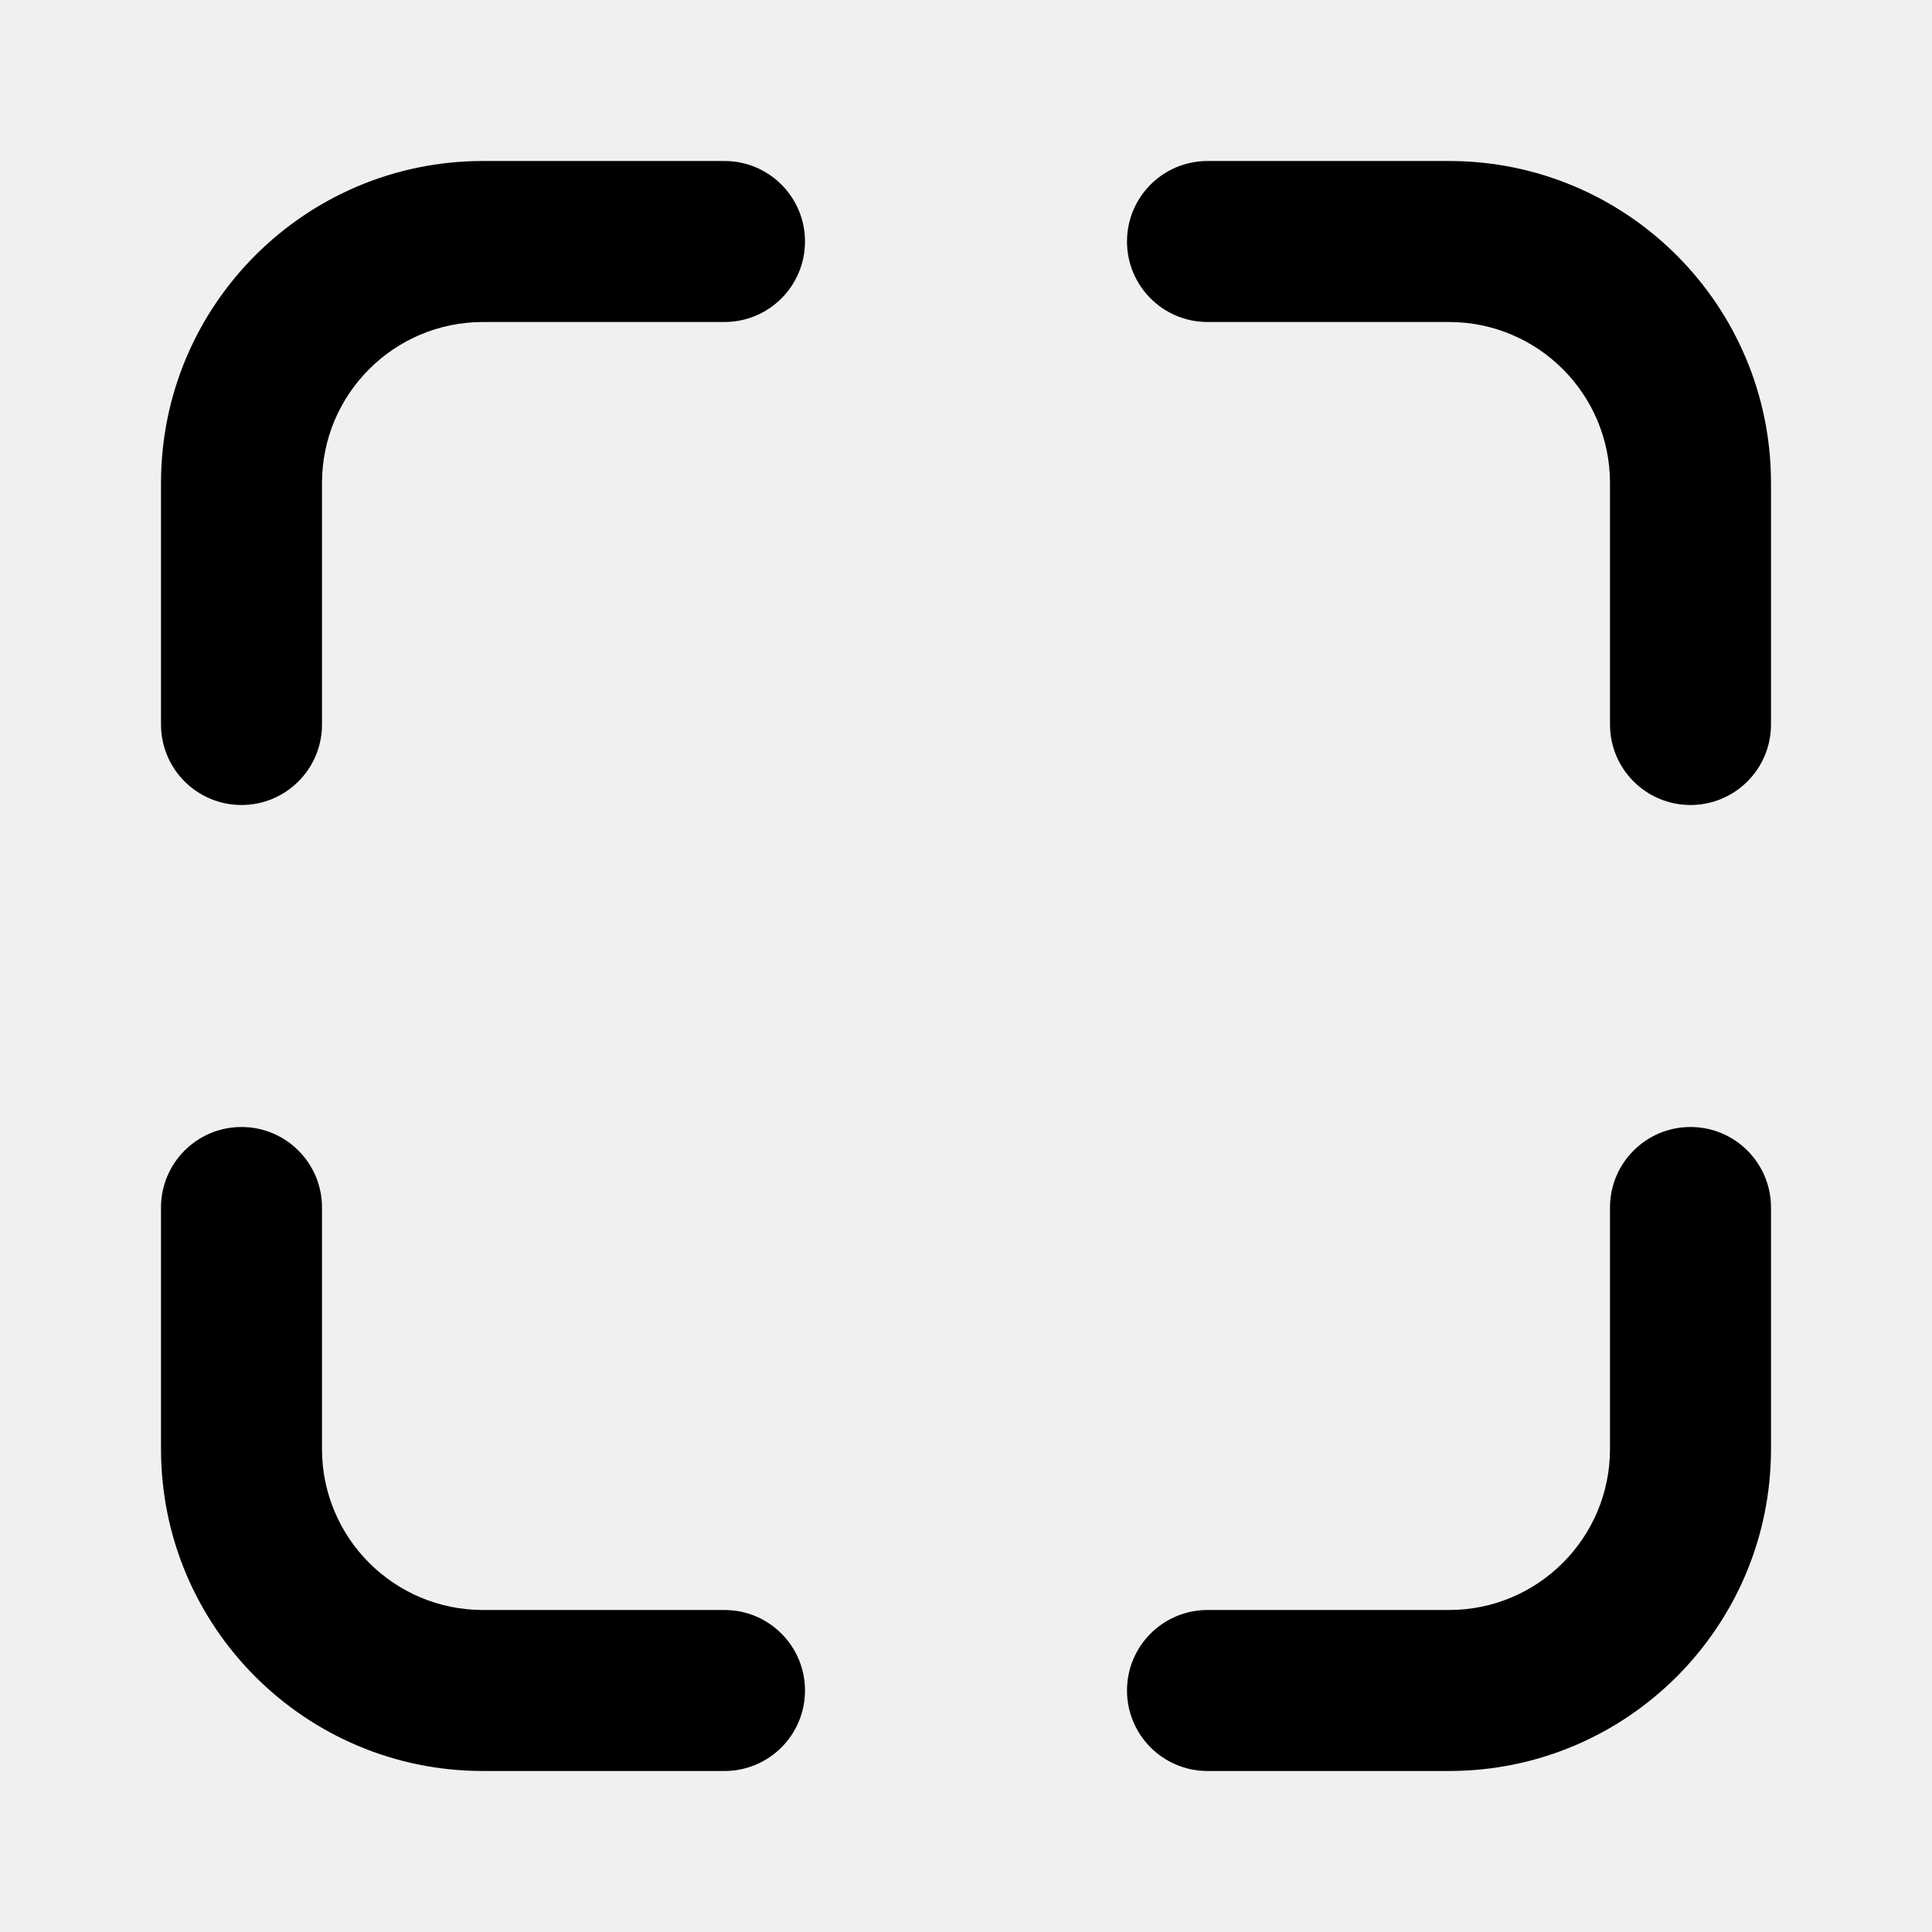
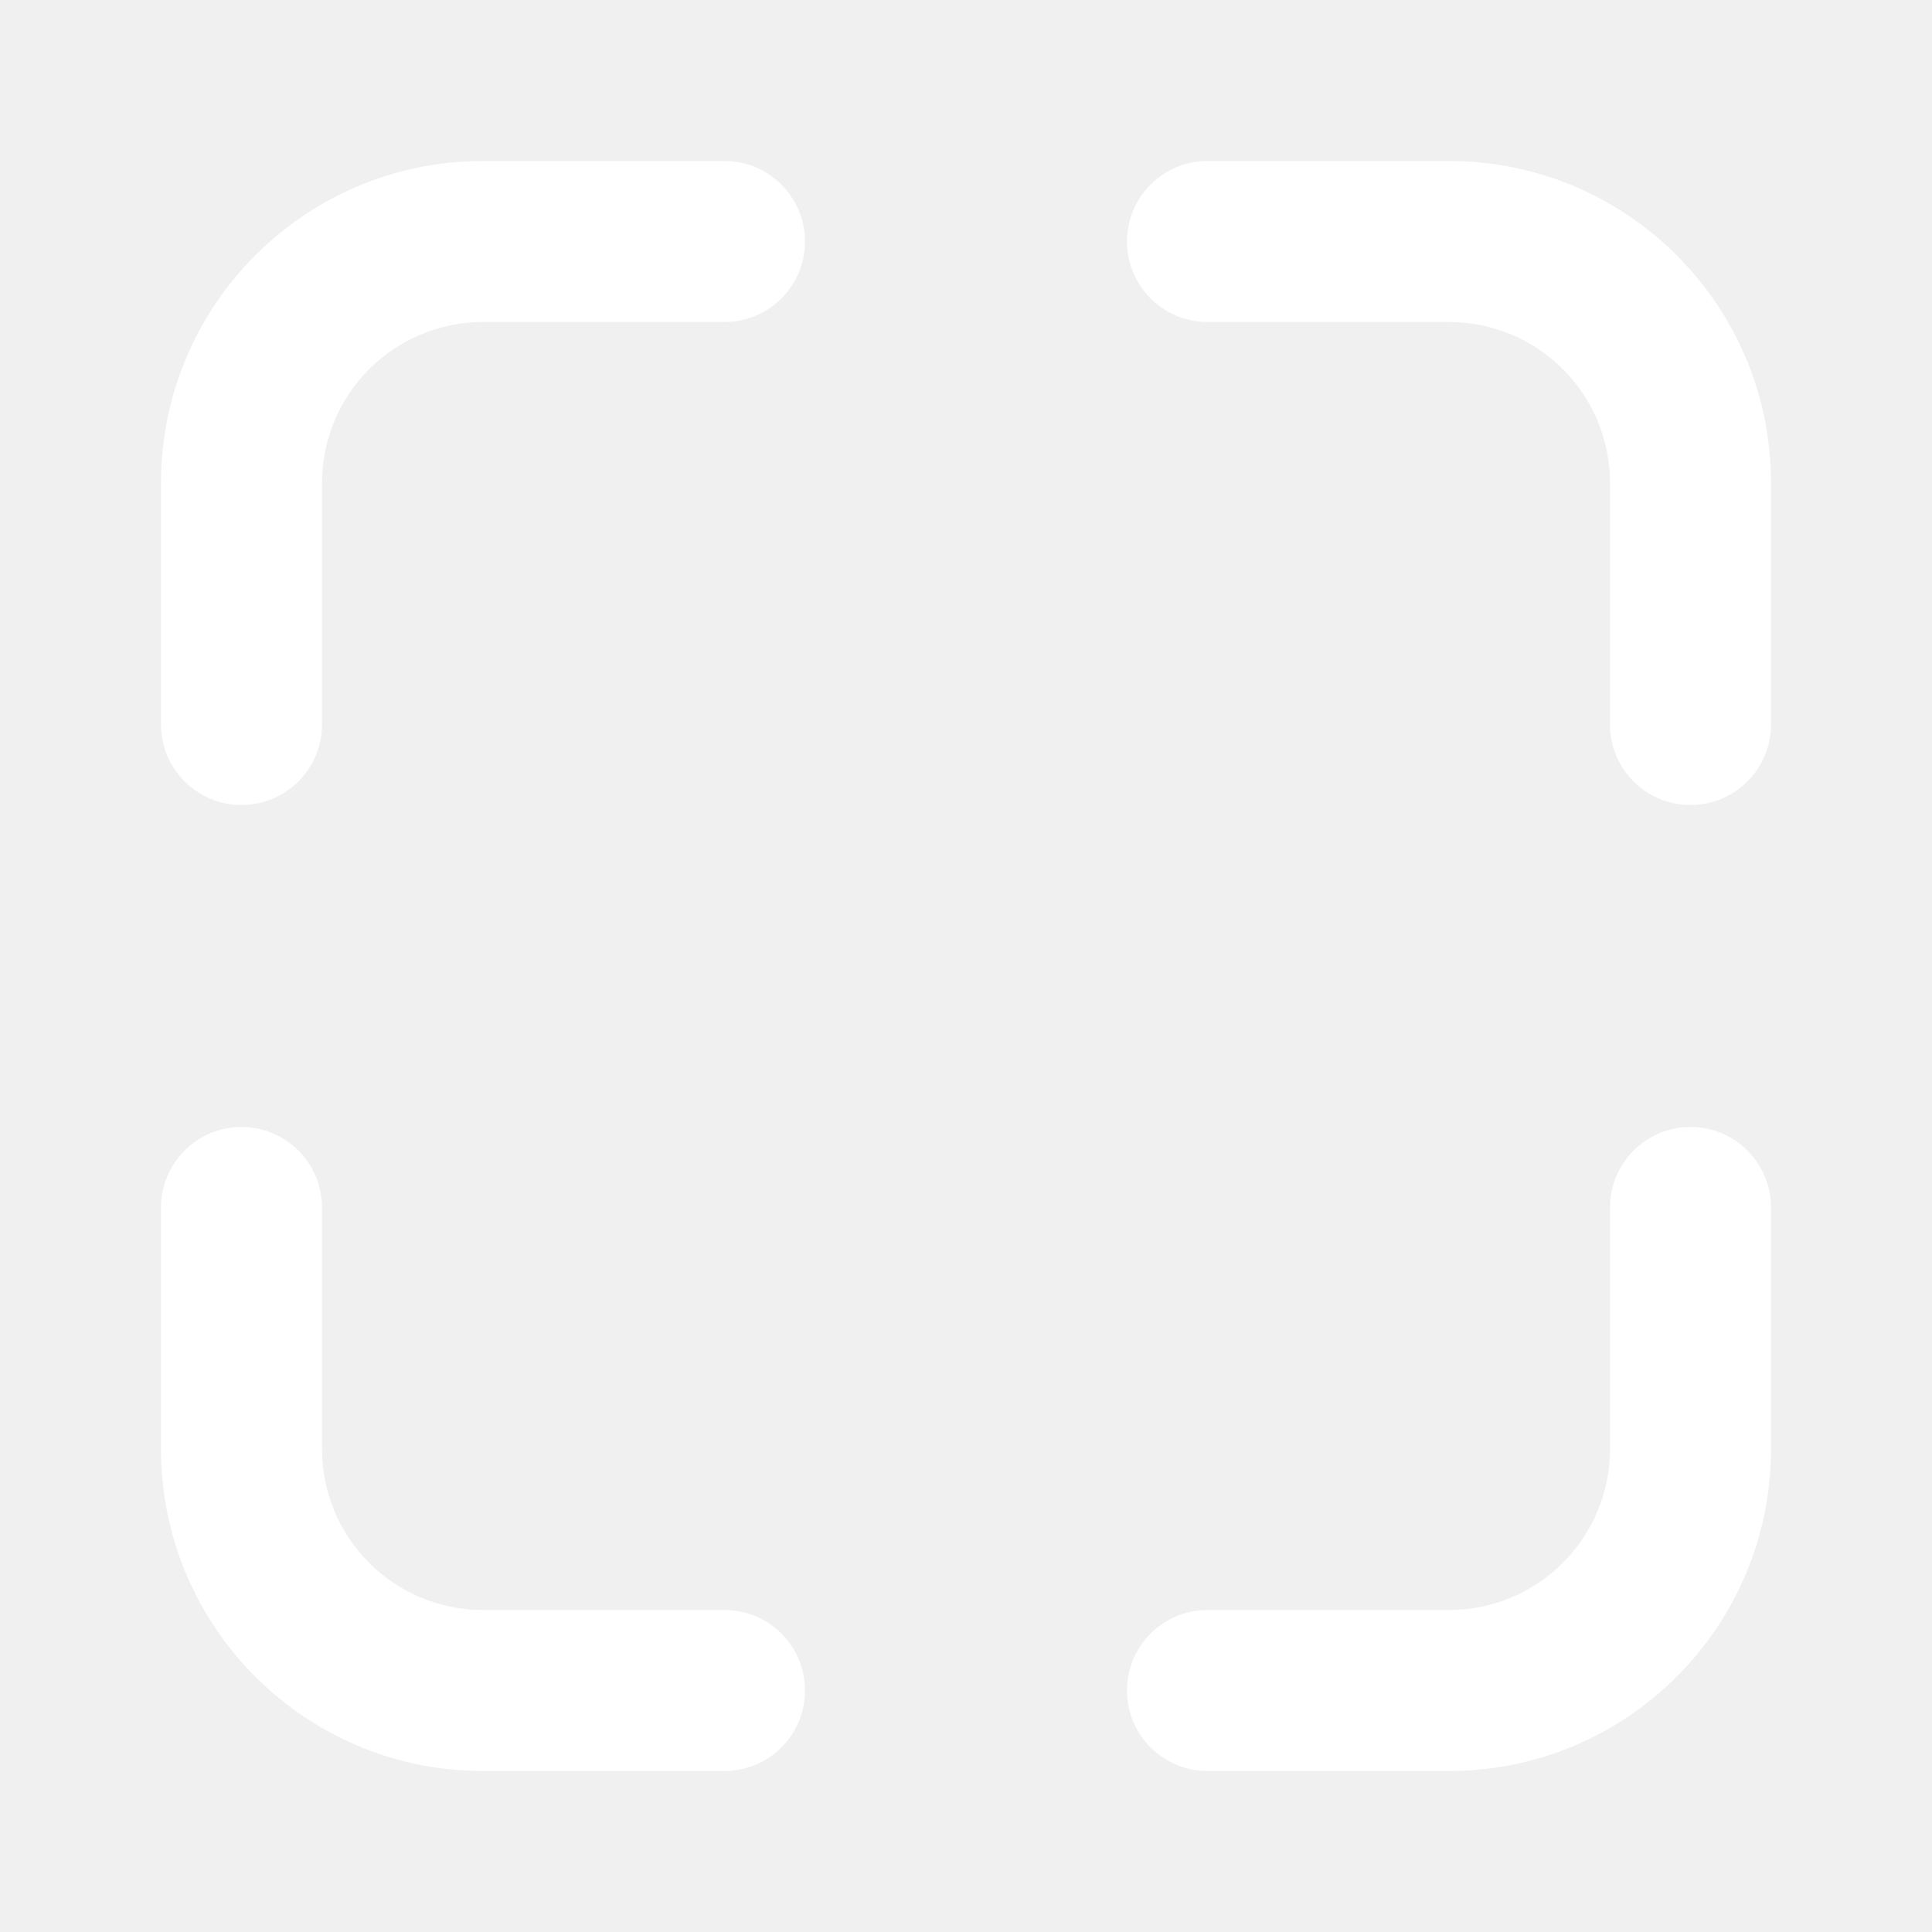
- <svg xmlns="http://www.w3.org/2000/svg" fill="#000000" width="800px" height="800px" viewBox="-2 -2 24 24" preserveAspectRatio="xMinYMin" class="jam jam-qr-code">
+ <svg xmlns="http://www.w3.org/2000/svg" fill="#ffffff" width="800px" height="800px" viewBox="-2 -2 24 24" preserveAspectRatio="xMinYMin" class="jam jam-qr-code">
  <path d="M13 18h3a2 2 0 0 0 2-2v-3a1 1 0 0 1 2 0v3a4 4 0 0 1-4 4H4a4 4 0 0 1-4-4v-3a1 1 0 0 1 2 0v3a2 2 0 0 0 2 2h3a1 1 0 0 1 0 2h6a1 1 0 0 1 0-2zM2 7a1 1 0 1 1-2 0V4a4 4 0 0 1 4-4h3a1 1 0 1 1 0 2H4a2 2 0 0 0-2 2v3zm16 0V4a2 2 0 0 0-2-2h-3a1 1 0 0 1 0-2h3a4 4 0 0 1 4 4v3a1 1 0 0 1-2 0z" />
</svg>
